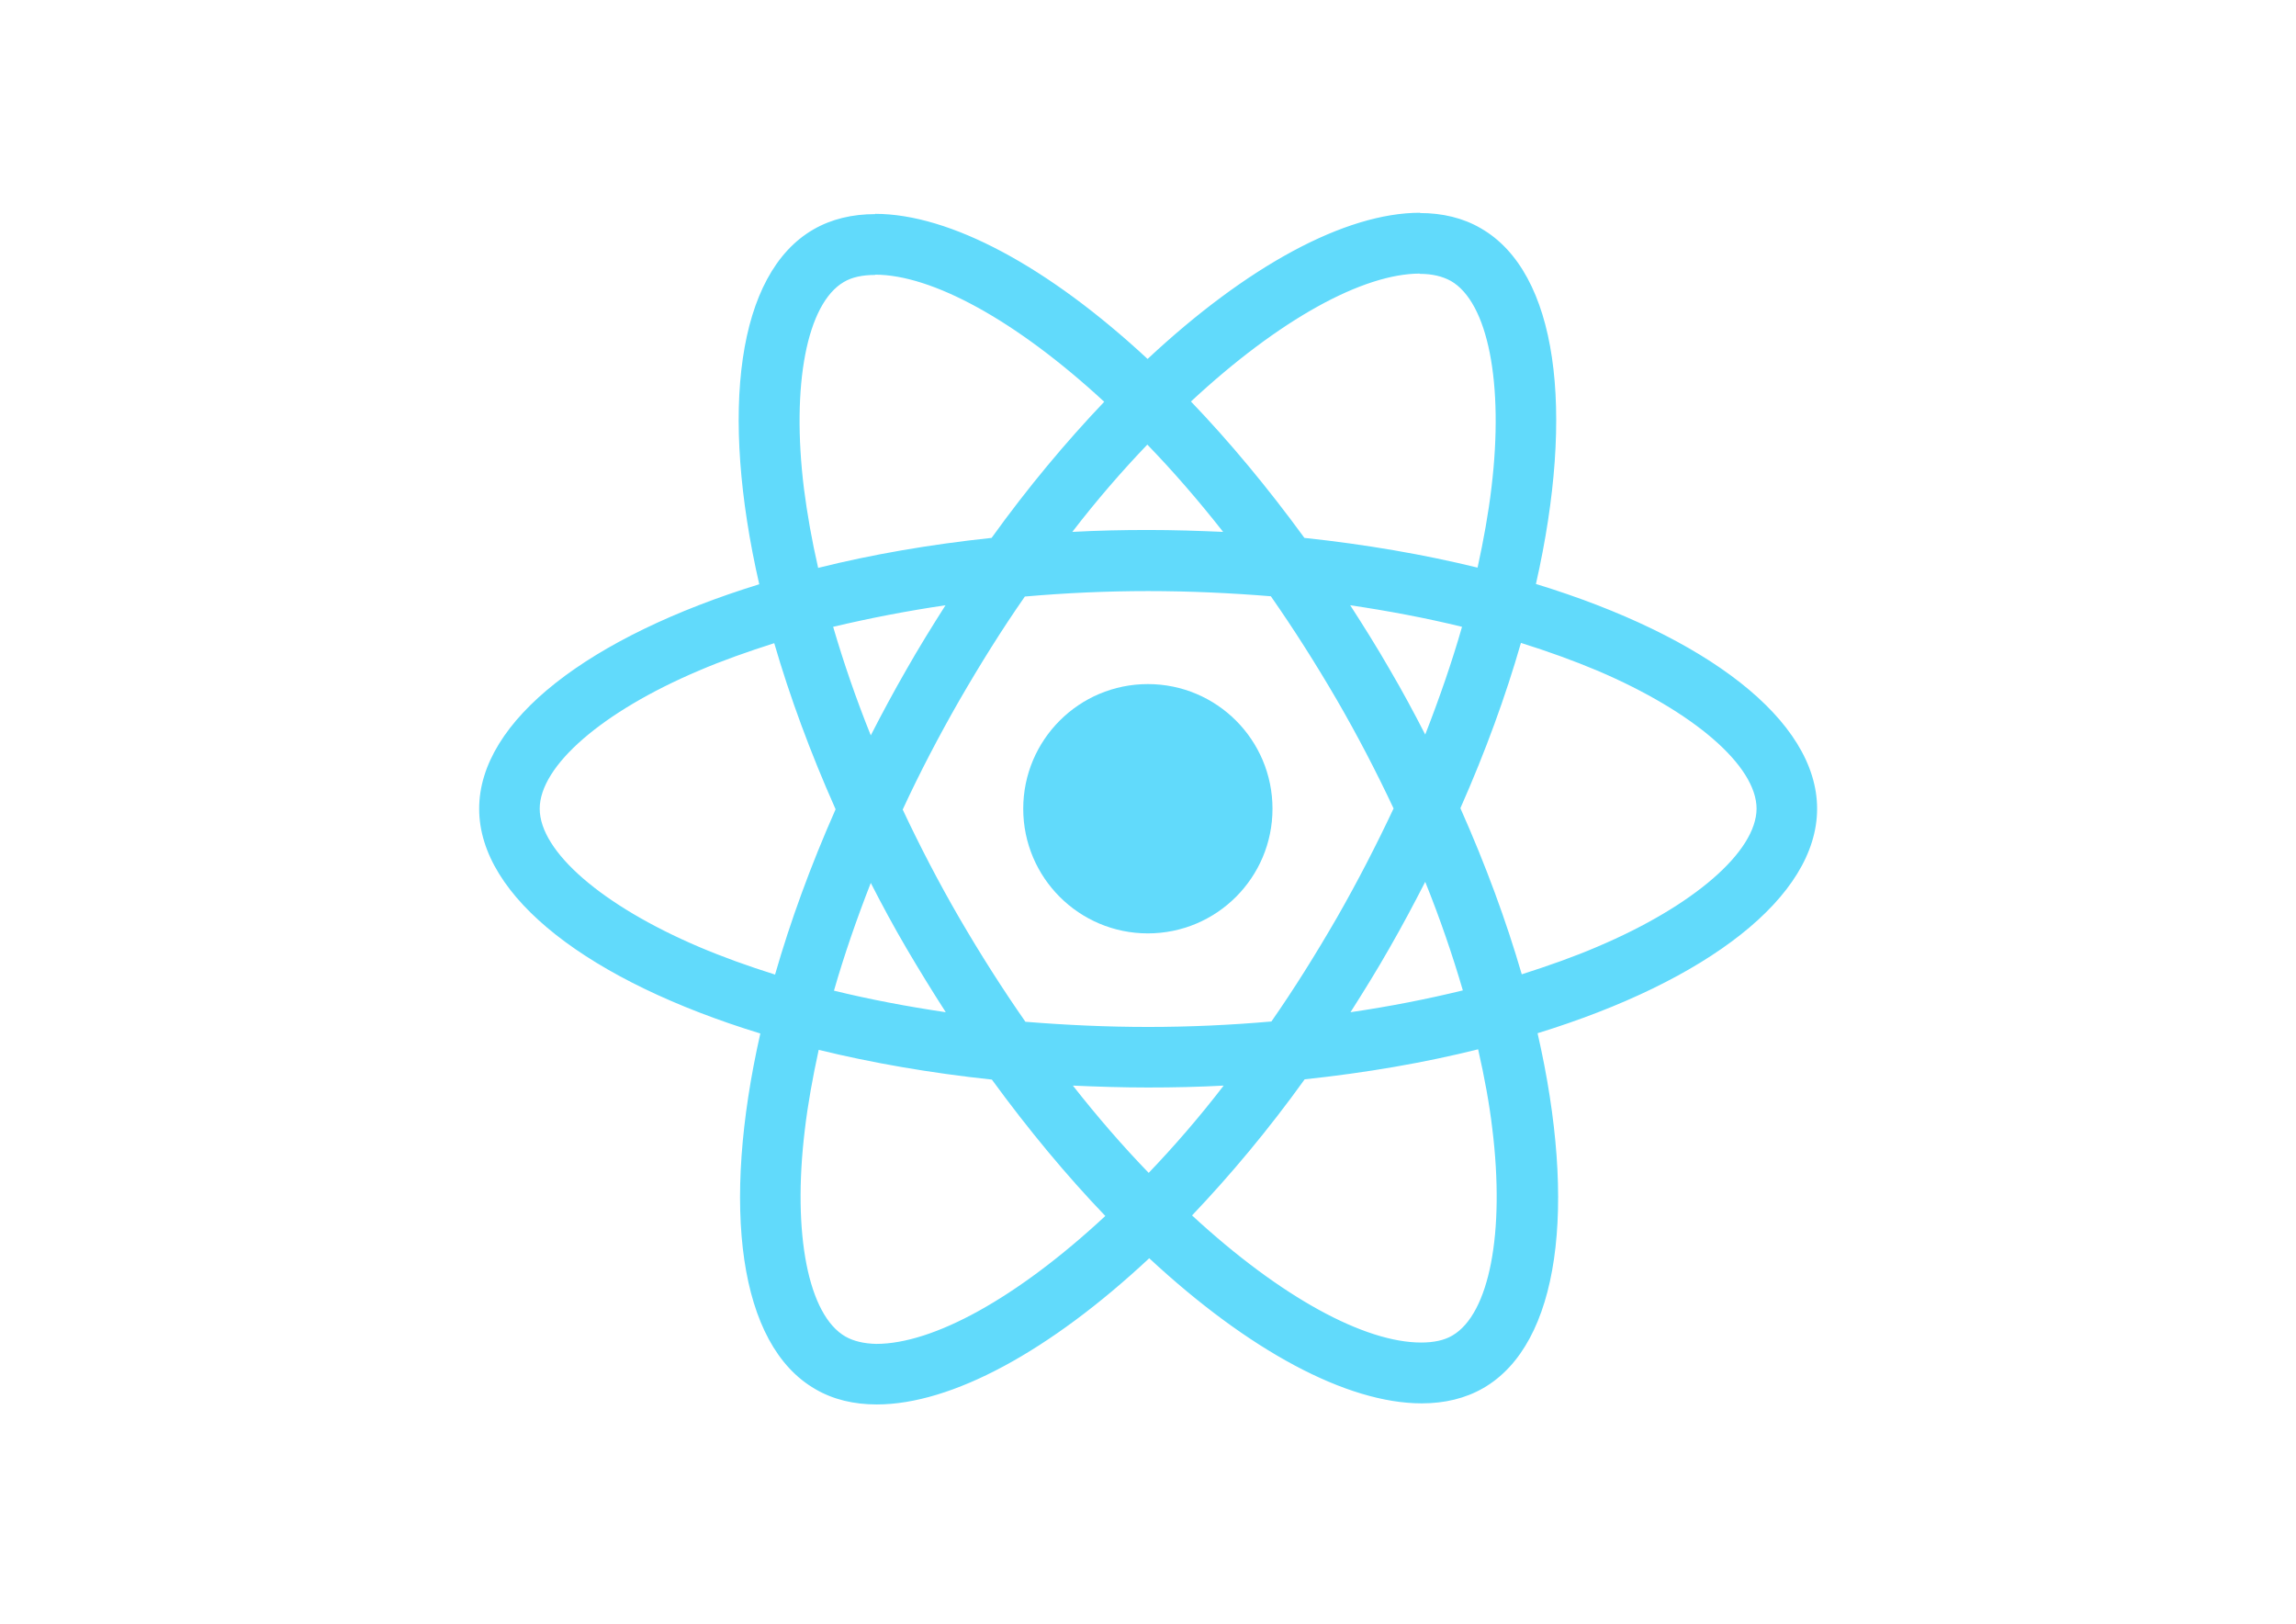
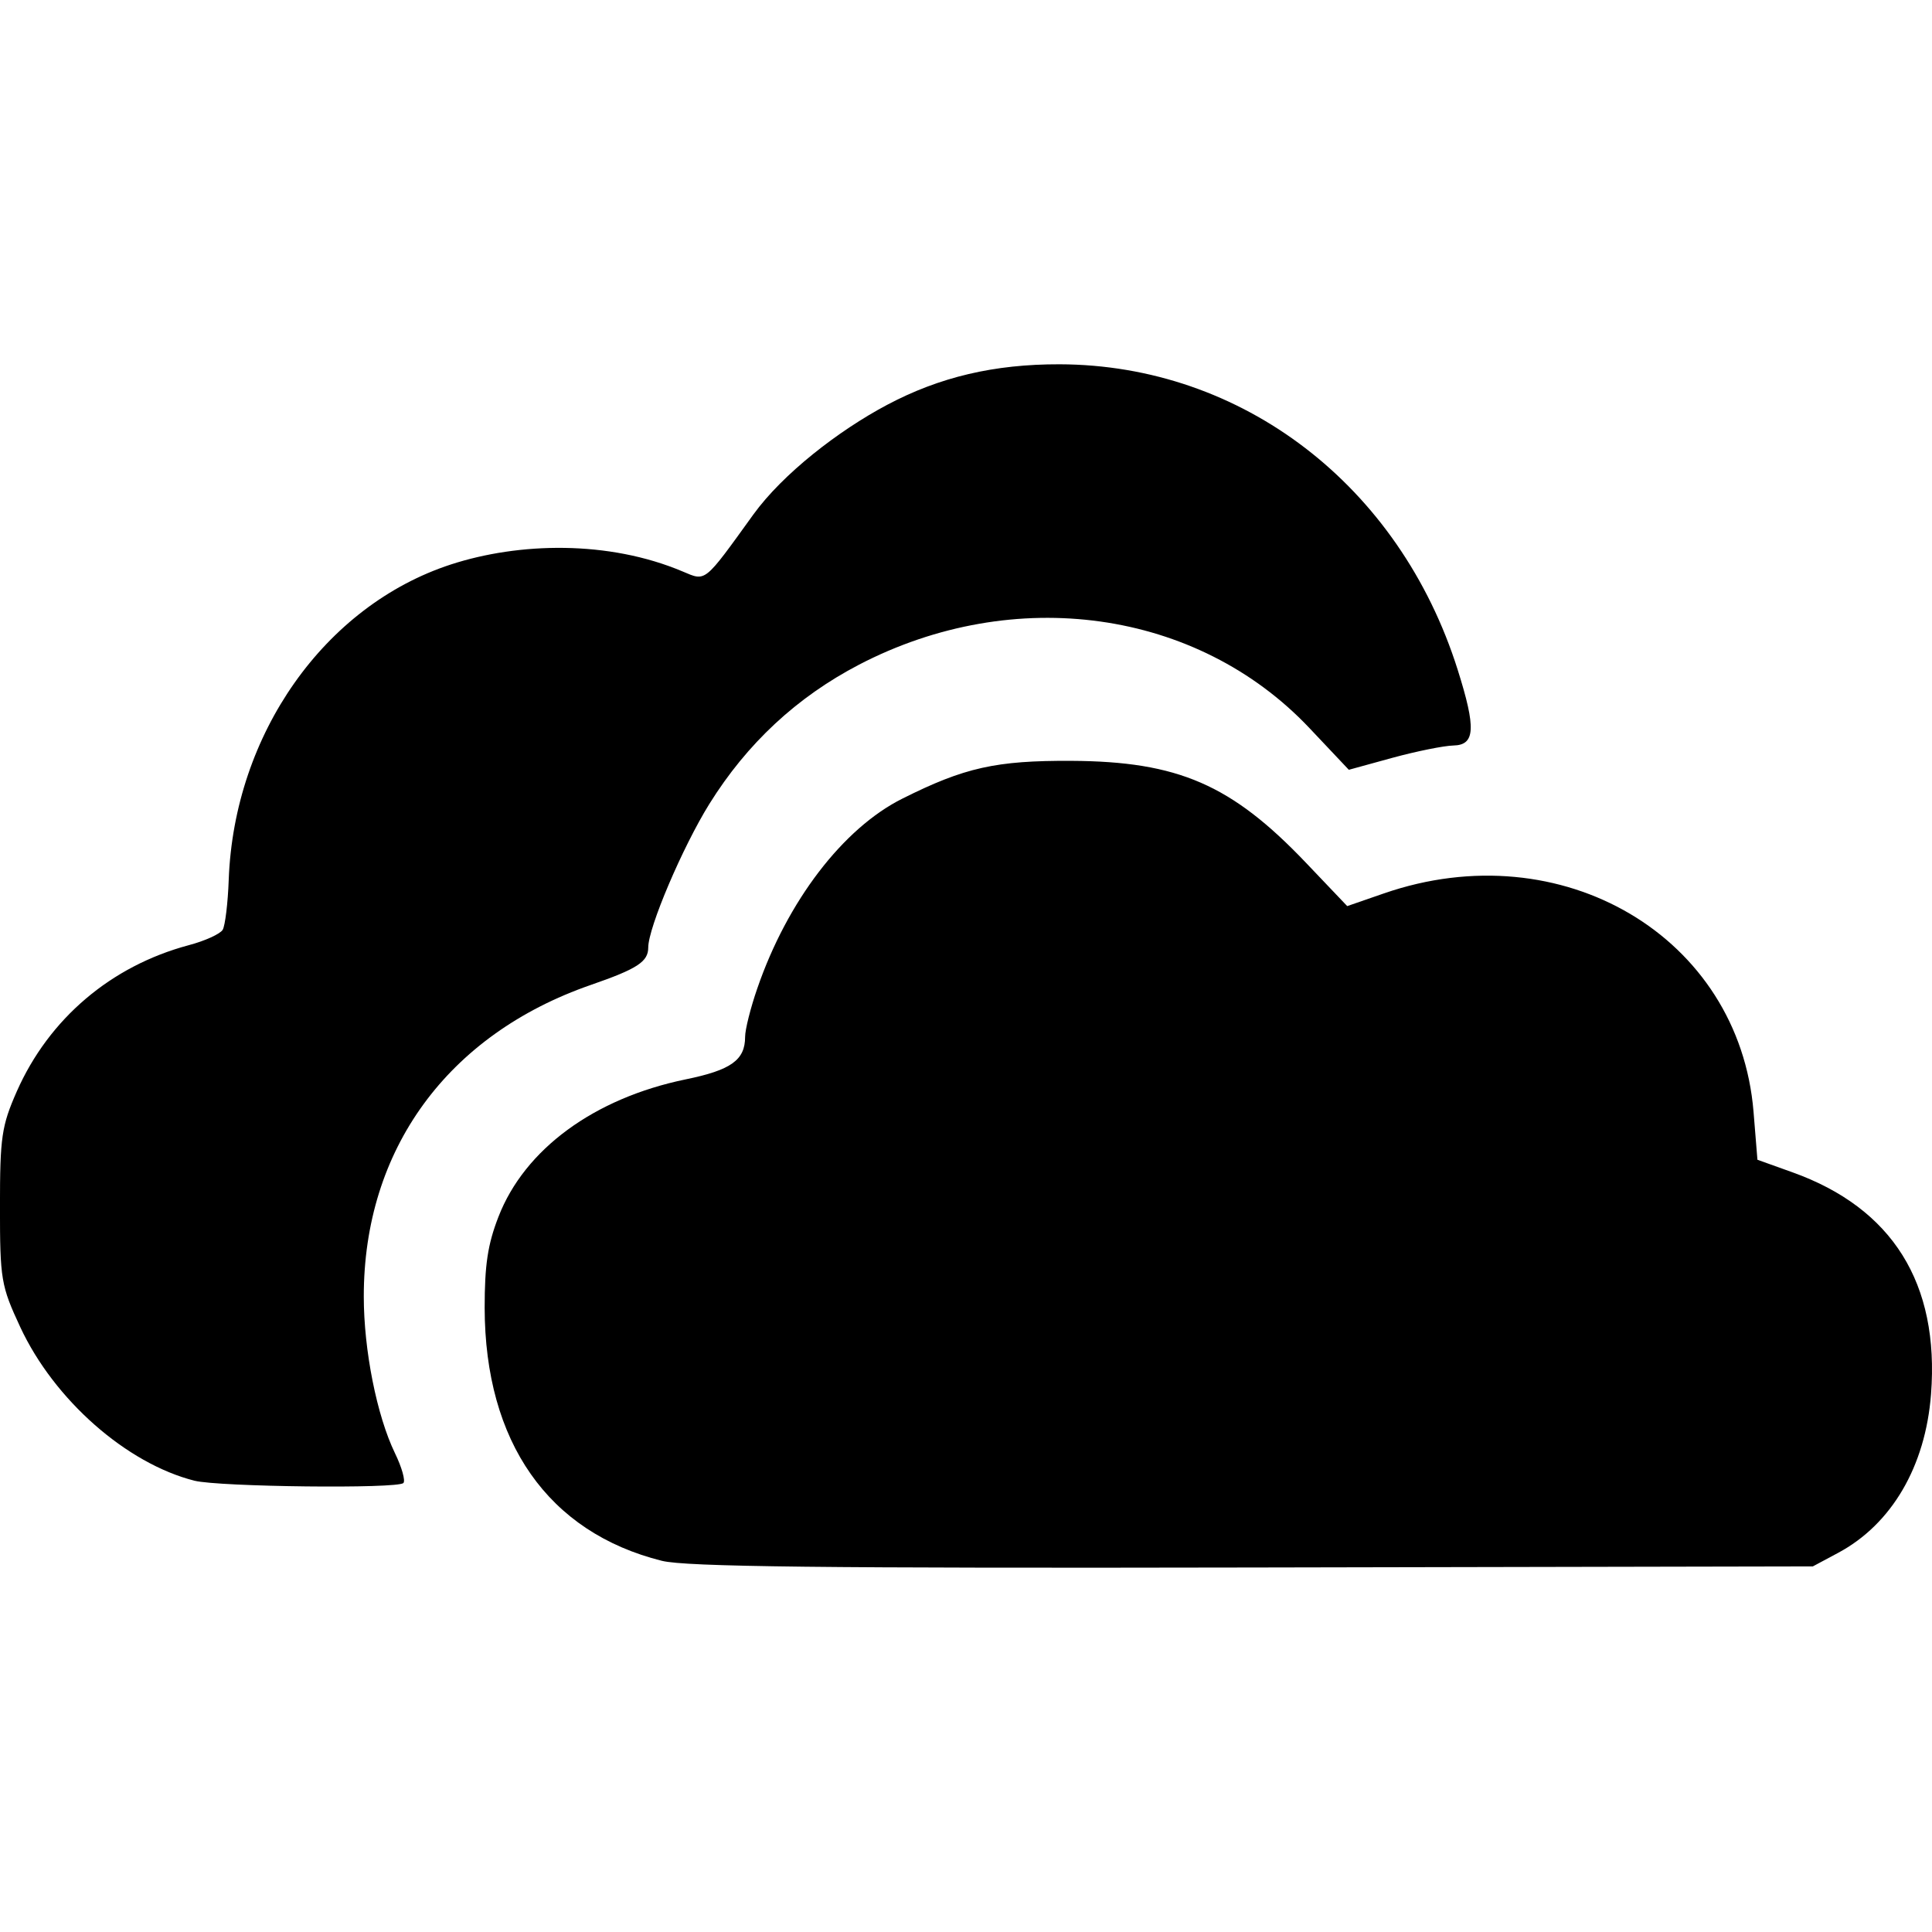
- <svg xmlns="http://www.w3.org/2000/svg" viewBox="0 0 841.9 595.3">
-   <g fill="#61DAFB">
-     <path d="M666.3 296.5c0-32.5-40.7-63.3-103.1-82.4 14.4-63.6 8-114.2-20.2-130.4-6.5-3.8-14.1-5.6-22.4-5.6v22.3c4.6 0 8.3.9 11.4 2.6 13.6 7.8 19.5 37.5 14.9 75.7-1.1 9.4-2.9 19.3-5.1 29.4-19.6-4.8-41-8.5-63.5-10.9-13.5-18.5-27.5-35.3-41.6-50 32.6-30.3 63.2-46.9 84-46.9V78c-27.5 0-63.5 19.6-99.9 53.6-36.4-33.8-72.4-53.2-99.9-53.2v22.3c20.7 0 51.4 16.5 84 46.6-14 14.7-28 31.4-41.3 49.9-22.6 2.4-44 6.1-63.6 11-2.3-10-4-19.7-5.2-29-4.7-38.2 1.1-67.9 14.6-75.8 3-1.8 6.9-2.6 11.5-2.6V78.5c-8.4 0-16 1.8-22.6 5.6-28.1 16.2-34.4 66.7-19.9 130.1-62.2 19.2-102.7 49.9-102.7 82.3 0 32.5 40.7 63.3 103.1 82.4-14.4 63.6-8 114.2 20.2 130.4 6.5 3.8 14.1 5.6 22.5 5.6 27.5 0 63.5-19.6 99.9-53.6 36.4 33.8 72.4 53.2 99.9 53.2 8.4 0 16-1.8 22.6-5.6 28.1-16.2 34.4-66.7 19.9-130.1 62-19.1 102.5-49.9 102.5-82.3zm-130.2-66.7c-3.7 12.9-8.3 26.2-13.5 39.5-4.1-8-8.4-16-13.1-24-4.6-8-9.5-15.8-14.4-23.4 14.2 2.1 27.9 4.7 41 7.9zm-45.8 106.5c-7.8 13.5-15.8 26.3-24.1 38.2-14.9 1.3-30 2-45.2 2-15.1 0-30.2-.7-45-1.9-8.3-11.9-16.4-24.6-24.2-38-7.6-13.1-14.5-26.4-20.8-39.8 6.2-13.4 13.2-26.8 20.7-39.9 7.8-13.5 15.8-26.3 24.1-38.2 14.9-1.3 30-2 45.2-2 15.1 0 30.2.7 45 1.9 8.3 11.9 16.4 24.6 24.2 38 7.6 13.1 14.5 26.4 20.8 39.8-6.3 13.4-13.2 26.8-20.7 39.9zm32.3-13c5.4 13.4 10 26.8 13.8 39.8-13.1 3.2-26.9 5.9-41.2 8 4.9-7.7 9.8-15.6 14.4-23.7 4.6-8 8.9-16.1 13-24.1zM421.2 430c-9.3-9.6-18.6-20.3-27.8-32 9 .4 18.2.7 27.5.7 9.4 0 18.7-.2 27.8-.7-9 11.7-18.3 22.4-27.5 32zm-74.4-58.9c-14.2-2.1-27.9-4.7-41-7.9 3.7-12.9 8.3-26.2 13.5-39.5 4.1 8 8.4 16 13.1 24 4.7 8 9.5 15.8 14.4 23.4zM420.7 163c9.3 9.6 18.6 20.3 27.8 32-9-.4-18.2-.7-27.5-.7-9.4 0-18.7.2-27.8.7 9-11.7 18.3-22.4 27.5-32zm-74 58.9c-4.9 7.7-9.8 15.6-14.4 23.7-4.6 8-8.9 16-13 24-5.4-13.4-10-26.8-13.8-39.8 13.1-3.1 26.9-5.8 41.2-7.9zm-90.5 125.2c-35.4-15.1-58.3-34.9-58.3-50.6 0-15.7 22.9-35.6 58.3-50.6 8.6-3.7 18-7 27.7-10.1 5.7 19.6 13.2 40 22.5 60.9-9.2 20.8-16.6 41.1-22.2 60.6-9.9-3.1-19.3-6.5-28-10.2zM310 490c-13.6-7.8-19.5-37.5-14.9-75.7 1.1-9.4 2.9-19.3 5.1-29.4 19.6 4.8 41 8.5 63.5 10.9 13.5 18.5 27.5 35.3 41.6 50-32.6 30.3-63.2 46.9-84 46.9-4.5-.1-8.3-1-11.3-2.7zm237.2-76.2c4.7 38.2-1.1 67.9-14.6 75.8-3 1.8-6.9 2.6-11.5 2.6-20.7 0-51.4-16.5-84-46.6 14-14.7 28-31.4 41.3-49.9 22.6-2.4 44-6.1 63.6-11 2.3 10.1 4.1 19.8 5.2 29.1zm38.5-66.7c-8.6 3.7-18 7-27.7 10.1-5.7-19.6-13.2-40-22.5-60.9 9.2-20.8 16.6-41.1 22.2-60.6 9.9 3.1 19.3 6.5 28.1 10.2 35.4 15.1 58.3 34.9 58.3 50.6-.1 15.7-23 35.6-58.4 50.6zM320.8 78.4z" />
-     <circle cx="420.9" cy="296.5" r="45.7" />
-     <path d="M520.5 78.1z" />
-   </g>
+ <svg xmlns="http://www.w3.org/2000/svg" width="64" height="64" shape-rendering="geometricPrecision" text-rendering="geometricPrecision" image-rendering="optimizeQuality" fill-rule="evenodd" clip-rule="evenodd" viewBox="0 0 640 640">
+   <path d="M219.274 517.046c-37.678-9.402-58.642-39.367-58.725-83.8 0-14.197 1.004-21 4.57-30.166 8.682-22.406 31.714-39.272 61.998-45.52 15.07-3.083 19.712-6.39 19.712-14.114 0-2.41 1.808-9.603 4.016-15.97 9.957-28.972 28.406-53.078 48.072-62.917 20.61-10.335 31.04-12.638 55.961-12.52 35.445.189 53.091 7.878 77.8 33.827l13.607 14.292 12.153-4.205c58.926-20.398 117.686 14.315 122.446 72.355l1.288 15.874 11.598 4.158c33.154 11.882 48.722 36.803 45.91 73.477-1.842 23.965-13.05 43.11-30.791 52.595l-8.363 4.477-185.518.366c-142.56.283-187.88-.248-195.723-2.209h-.011zM64.512 490.53c-22.607-5.693-46.571-26.811-57.804-50.918-6.366-13.69-6.72-15.732-6.72-39.934 0-23.043.555-26.716 5.586-38.161 10.678-24.107 31.205-41.505 56.871-48.39 5.445-1.43 10.524-3.757 11.327-5.127.803-1.358 1.724-8.835 1.996-16.595 1.795-48.248 31.76-90.757 73.572-104.41 22.595-7.359 52.229-8.068 76.796 2.314 7.795 3.284 6.921 4.004 23.398-18.838 9.768-13.512 28.205-27.804 44.327-36.355 17.41-9.237 35.493-13.489 57.119-13.441 60.497.165 112.608 40.122 131.884 101.15 6.154 19.489 5.835 24.97-1.406 25.135-3.165.07-12.248 1.913-20.197 4.075l-14.445 3.968-13.146-13.925c-37.122-39.201-97.642-47.682-149.128-20.882-20.563 10.724-37.087 26.079-49.56 46.122-8.881 14.292-20.244 40.961-20.244 47.564 0 4.689-3.602 7.051-18.956 12.366-47.564 16.477-75.32 54.568-75.273 103.29 0 17.716 4.323 39.449 10.323 51.838 2.28 4.69 3.52 9.119 2.8 9.886-1.843 1.973-61.005 1.288-69.202-.756l.082.024z" />
</svg>
